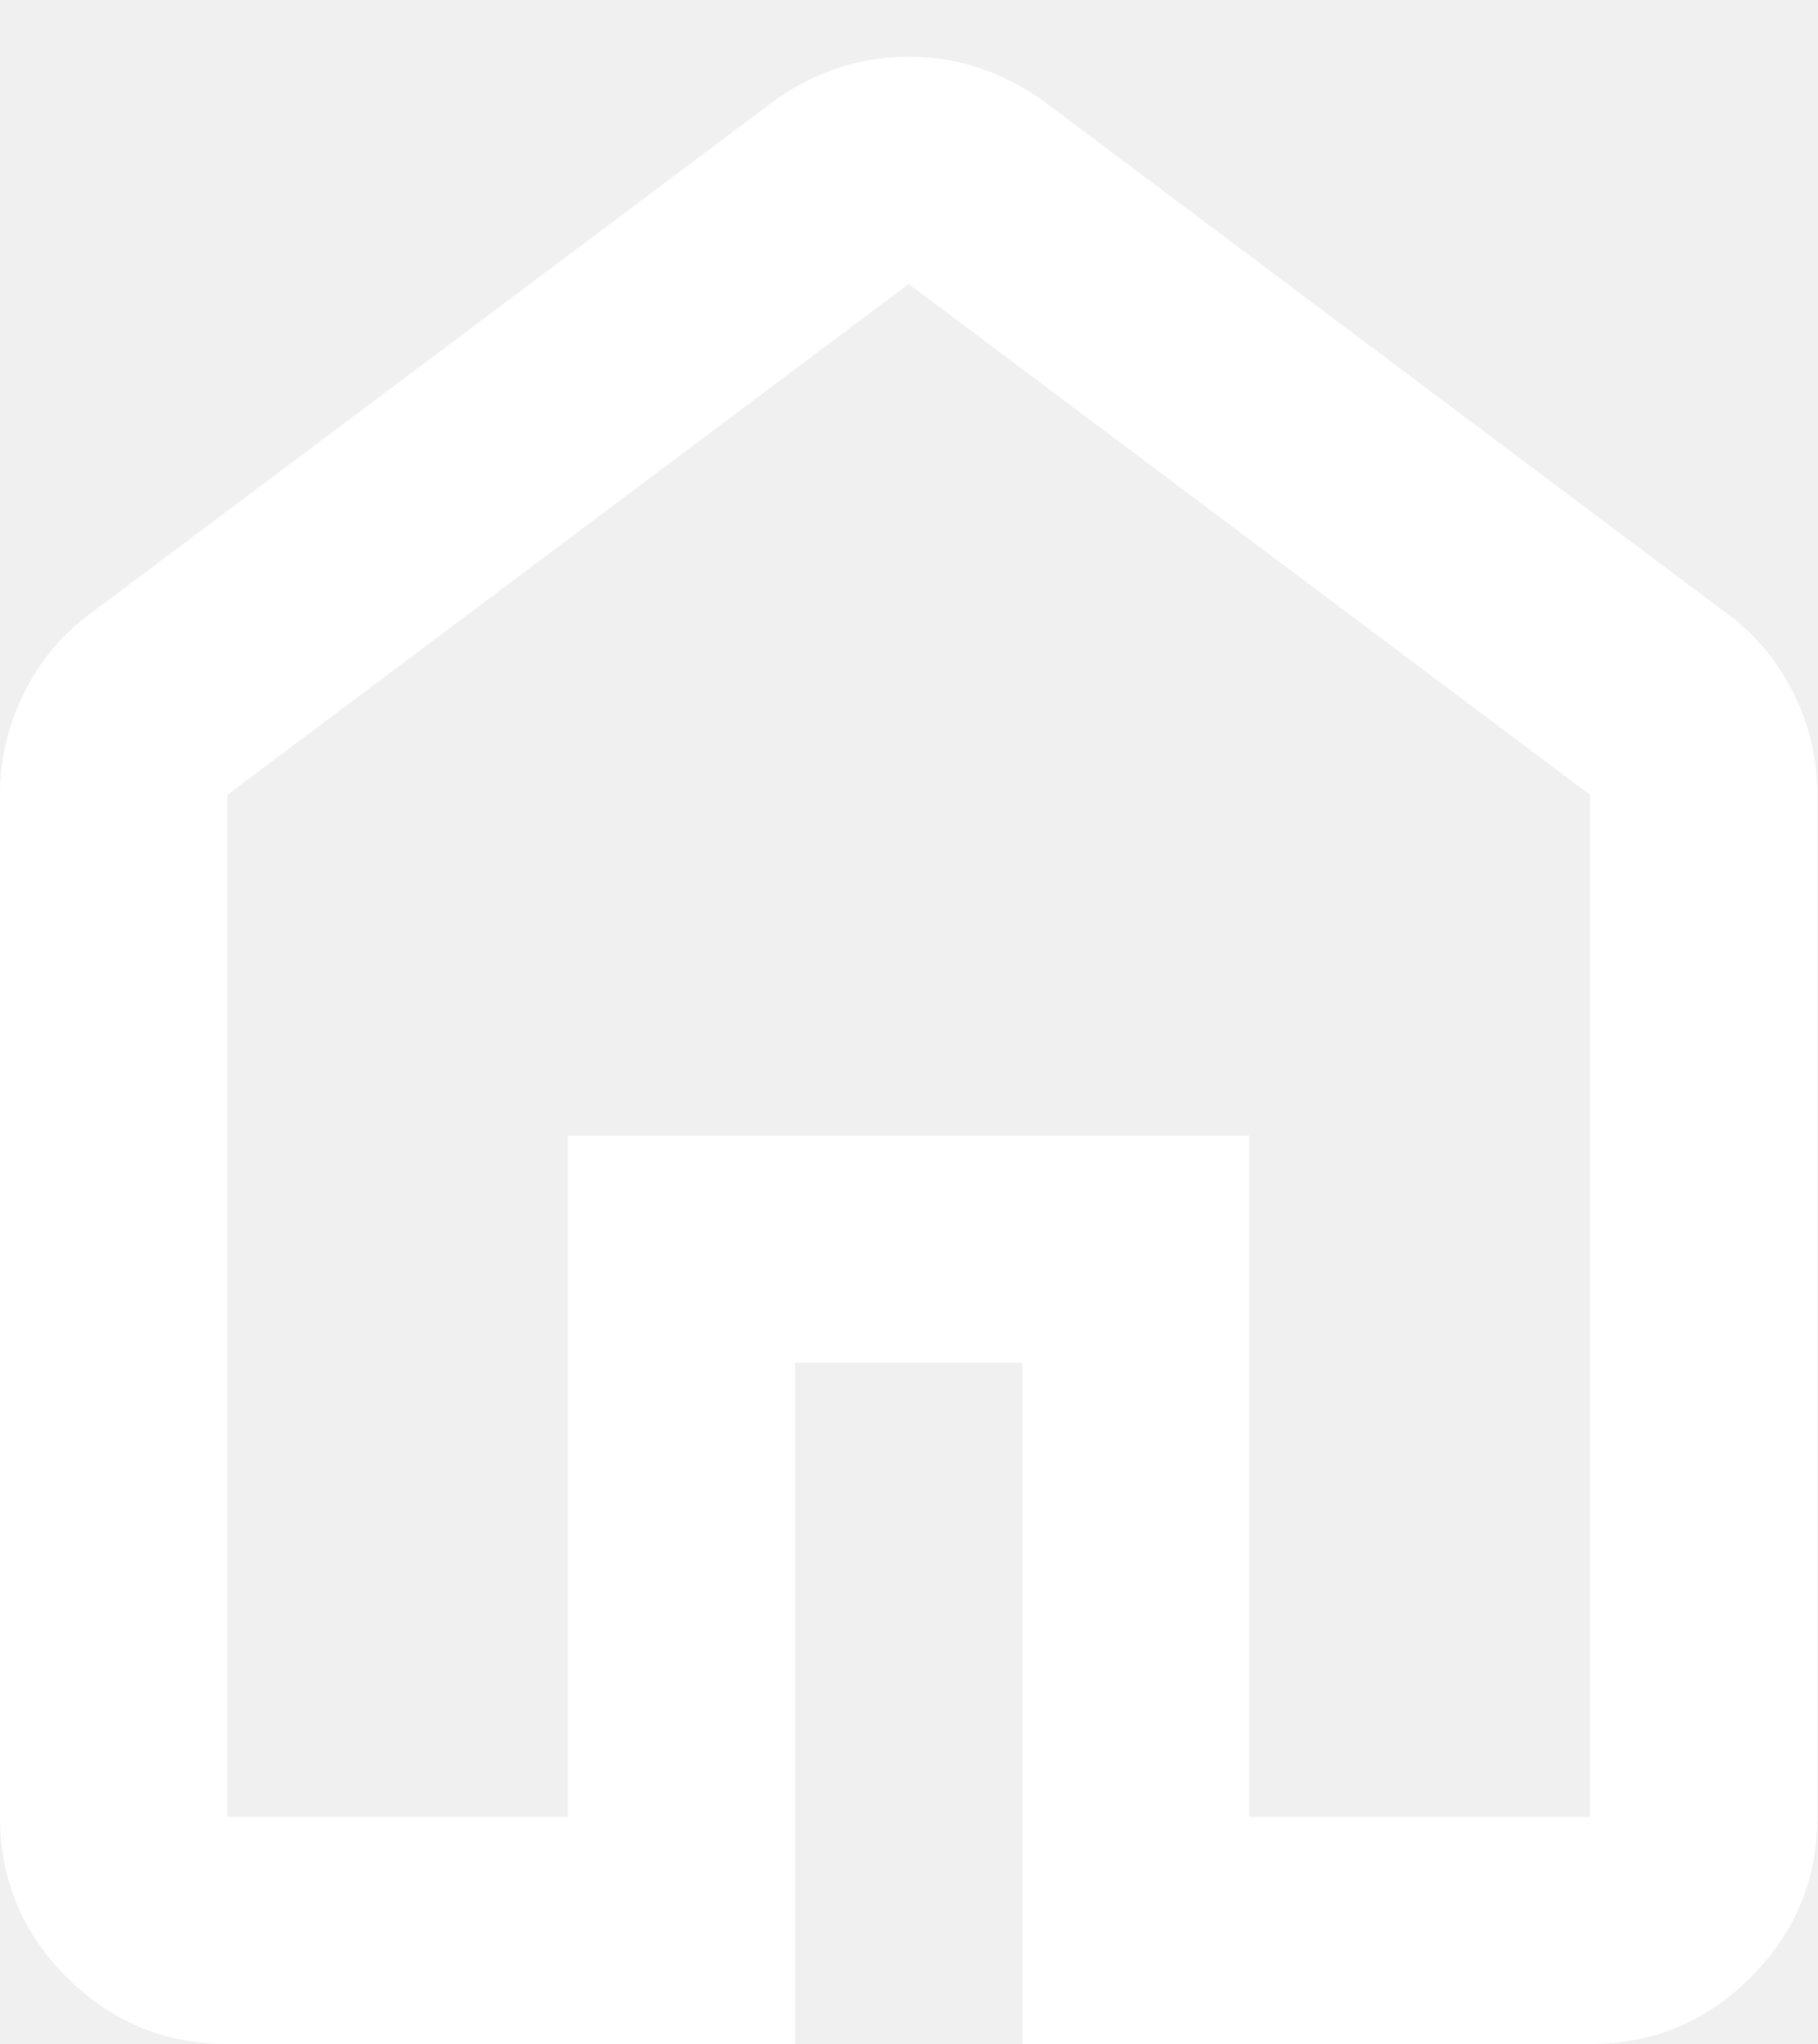
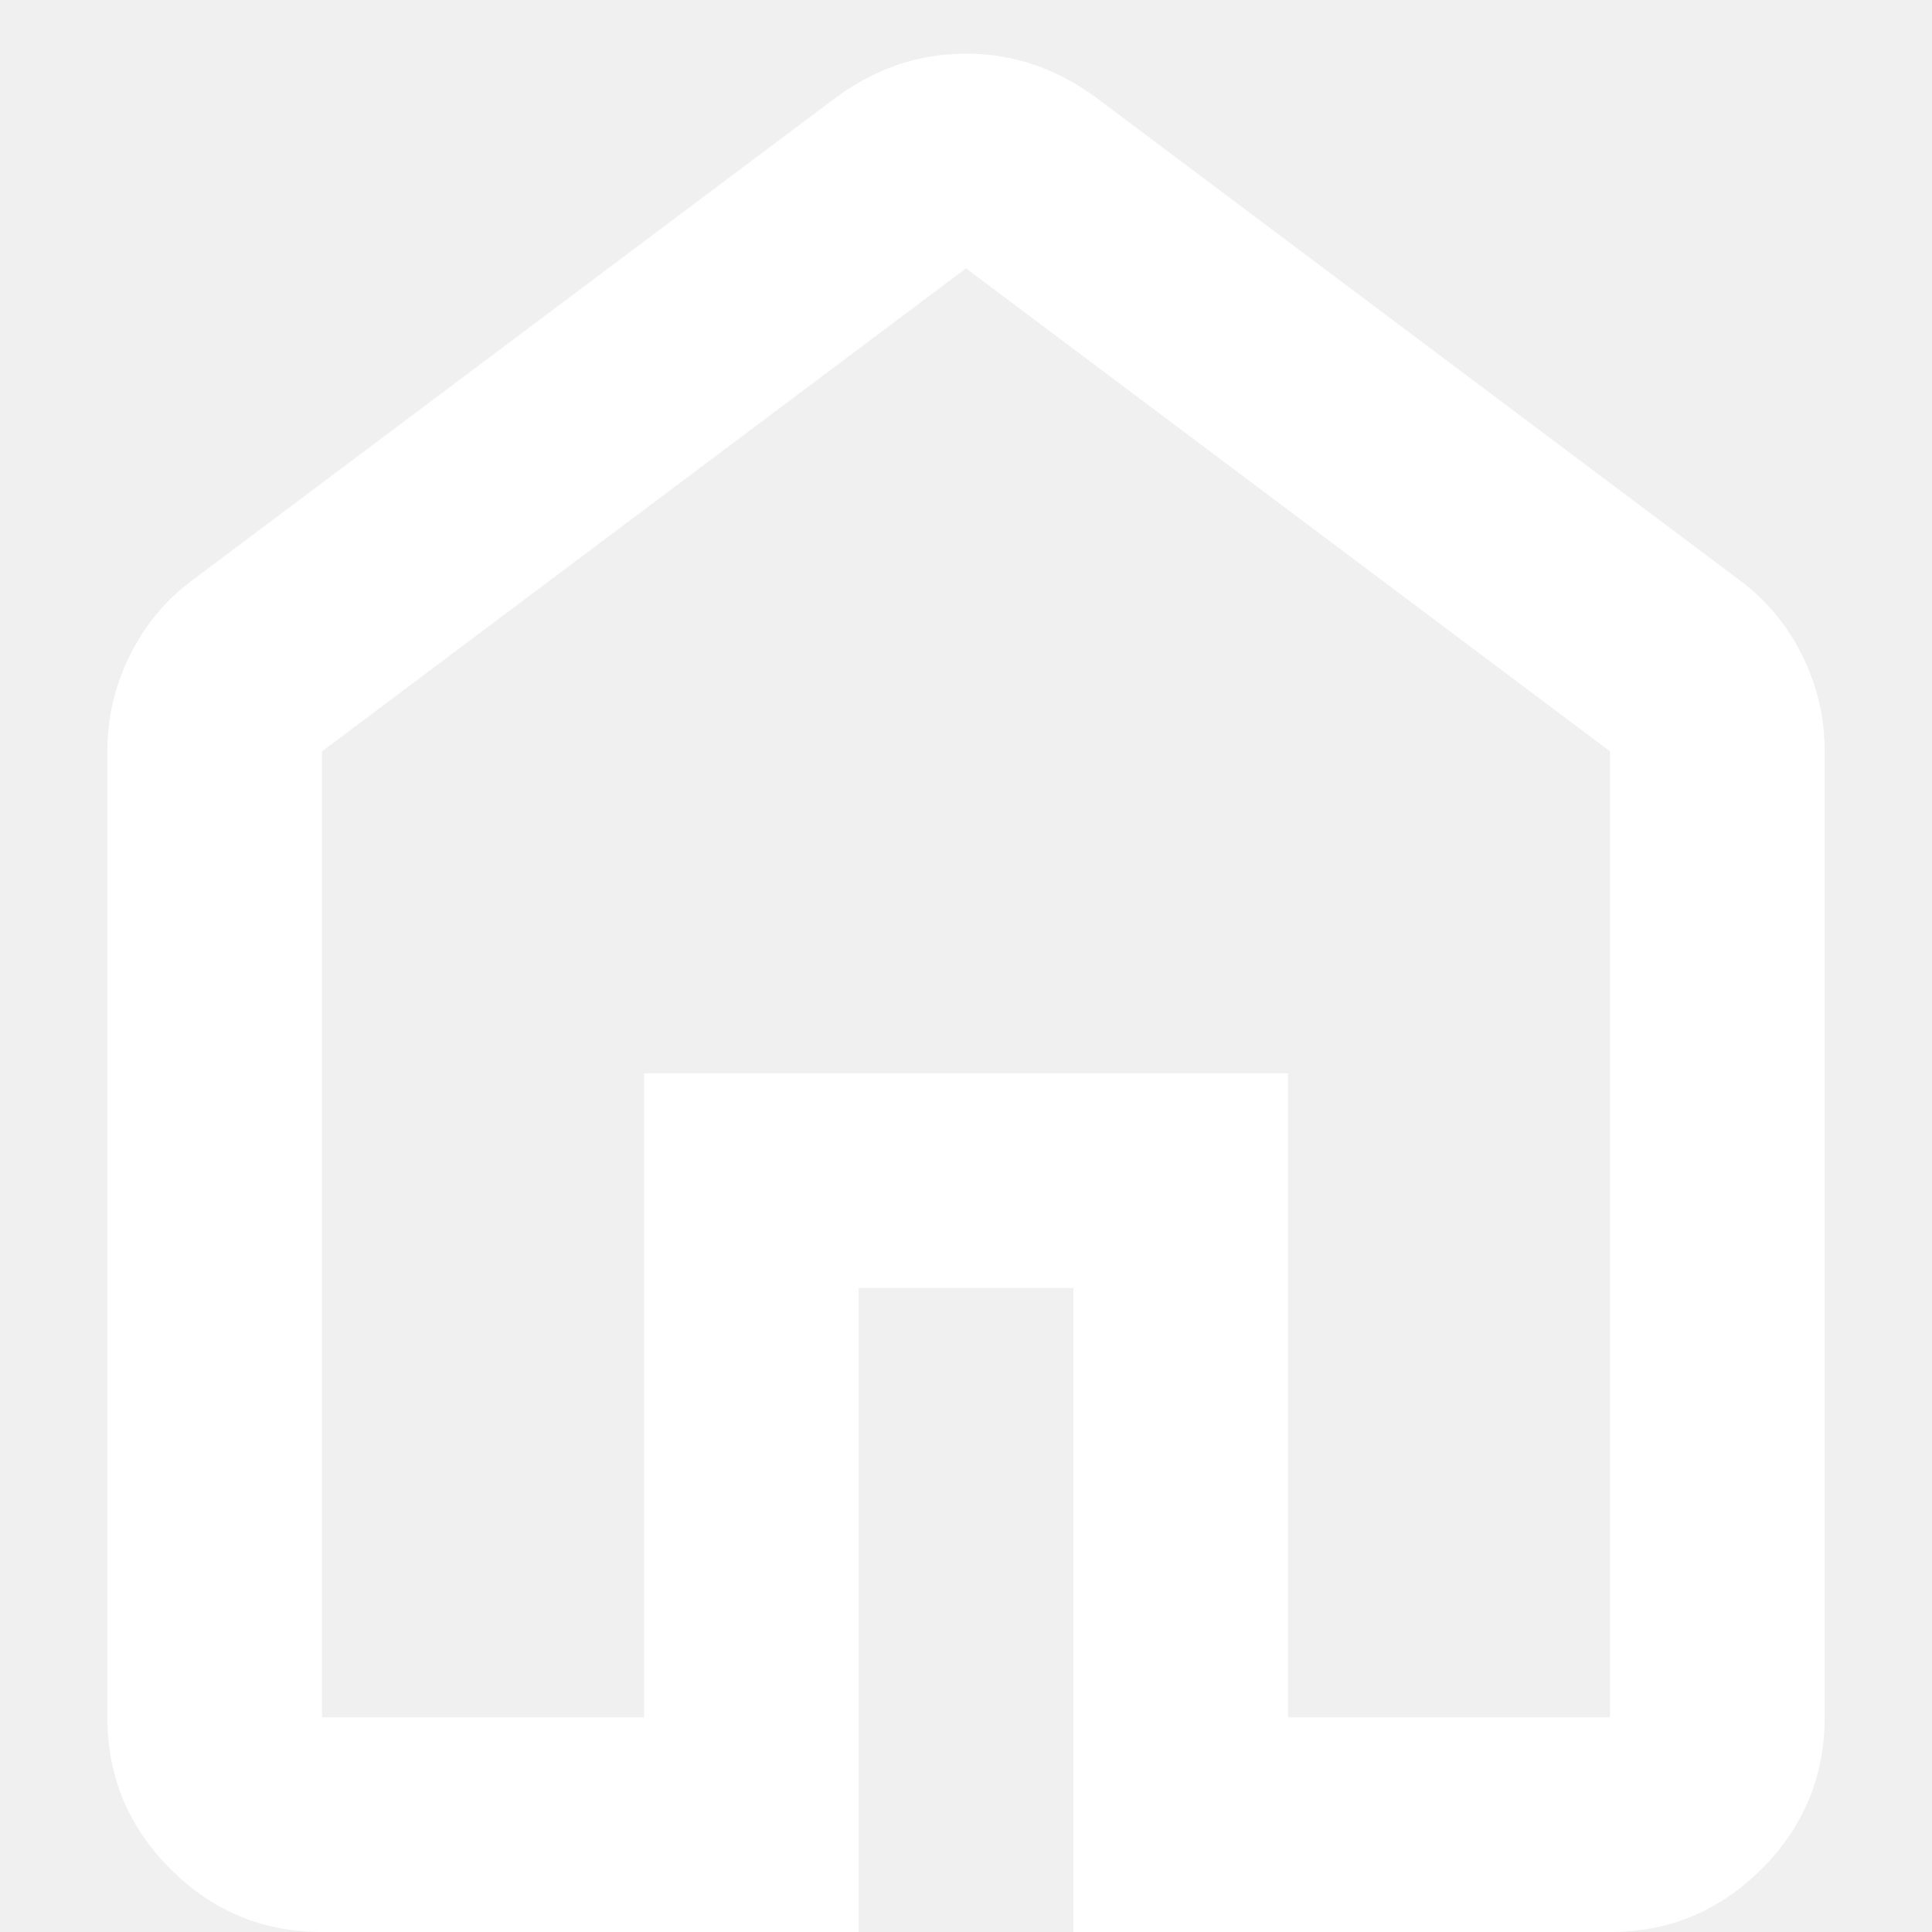
- <svg xmlns="http://www.w3.org/2000/svg" width="16" height="18" viewBox="0 0 16 18" fill="none">
+ <svg xmlns="http://www.w3.org/2000/svg" width="20" height="20" viewBox="0 0 16 18" fill="none">
  <mask id="path-1-inside-1_1_316" fill="white">
    <path d="M2 16H5V10H11V16H14V7L8 2.5L2 7V16ZM2 18C1.45 18 0.979 17.804 0.588 17.413C0.196 17.021 0 16.55 0 16V7C0 6.683 0.071 6.383 0.213 6.1C0.354 5.817 0.55 5.583 0.8 5.4L6.8 0.9C6.983 0.767 7.175 0.667 7.375 0.6C7.575 0.533 7.783 0.5 8 0.5C8.217 0.5 8.425 0.533 8.625 0.6C8.825 0.667 9.017 0.767 9.2 0.9L15.2 5.4C15.45 5.583 15.646 5.817 15.788 6.1C15.929 6.383 16 6.683 16 7V16C16 16.55 15.804 17.021 15.413 17.413C15.021 17.804 14.55 18 14 18H9V12H7V18H2Z" />
  </mask>
  <path d="M2 16H-2V20H2V16ZM5 16V20H9V16H5ZM5 10V6H1V10H5ZM11 10H15V6H11V10ZM11 16H7V20H11V16ZM14 16V20H18V16H14ZM14 7H18V5L16.4 3.8L14 7ZM8 2.5L10.4 -0.7L8 -2.5L5.6 -0.7L8 2.5ZM2 7L-0.4 3.8L-2 5V7H2ZM0.213 6.1L3.789 7.892L3.792 7.885L0.213 6.1ZM0.8 5.4L3.165 8.626L3.183 8.613L3.2 8.6L0.8 5.4ZM6.8 0.9L4.447 -2.335L4.424 -2.318L4.4 -2.3L6.8 0.9ZM9.2 0.9L11.6 -2.3L11.576 -2.318L11.553 -2.335L9.2 0.9ZM15.2 5.4L12.8 8.6L12.817 8.613L12.835 8.626L15.2 5.4ZM15.788 6.1L19.367 4.315L19.364 4.308L15.788 6.1ZM15.413 17.413L18.239 20.244L18.244 20.239L15.413 17.413ZM9 18H5V22H9V18ZM9 12H13V8H9V12ZM7 12V8H3V12H7ZM7 18V22H11V18H7ZM2 20H5V12H2V20ZM9 16V10H1V16H9ZM5 14H11V6H5V14ZM7 10V16H15V10H7ZM11 20H14V12H11V20ZM18 16V7H10V16H18ZM16.4 3.8L10.4 -0.7L5.6 5.7L11.6 10.2L16.4 3.8ZM5.6 -0.7L-0.4 3.8L4.4 10.2L10.4 5.7L5.6 -0.7ZM-2 7V16H6V7H-2ZM2 14C2.21 14 2.481 14.04 2.77 14.16C3.058 14.28 3.274 14.442 3.416 14.585L-2.24 20.241C-1.104 21.378 0.382 22 2 22V14ZM3.416 14.585C3.558 14.726 3.72 14.941 3.84 15.229C3.96 15.518 4 15.789 4 16H-4C-4 17.62 -3.376 19.106 -2.24 20.241L3.416 14.585ZM4 16V7H-4V16H4ZM4 7C4 7.306 3.926 7.62 3.789 7.892L-3.363 4.308C-3.784 5.147 -4 6.061 -4 7H4ZM3.792 7.885C3.656 8.159 3.44 8.424 3.165 8.626L-1.565 2.174C-2.34 2.743 -2.947 3.474 -3.366 4.315L3.792 7.885ZM3.2 8.6L9.2 4.1L4.4 -2.3L-1.6 2.2L3.2 8.6ZM9.153 4.135C9.029 4.225 8.857 4.322 8.64 4.395L6.11 -3.195C5.493 -2.989 4.937 -2.691 4.447 -2.335L9.153 4.135ZM8.64 4.395C8.421 4.468 8.201 4.5 8 4.5V-3.5C7.365 -3.5 6.729 -3.401 6.11 -3.195L8.64 4.395ZM8 4.5C7.799 4.5 7.579 4.468 7.36 4.395L9.89 -3.195C9.271 -3.401 8.635 -3.5 8 -3.5V4.5ZM7.36 4.395C7.143 4.322 6.971 4.225 6.847 4.135L11.553 -2.335C11.063 -2.691 10.507 -2.989 9.89 -3.195L7.36 4.395ZM6.8 4.1L12.8 8.6L17.6 2.2L11.6 -2.3L6.8 4.1ZM12.835 8.626C12.561 8.425 12.348 8.163 12.212 7.892L19.364 4.308C18.944 3.471 18.339 2.741 17.566 2.174L12.835 8.626ZM12.209 7.885C12.073 7.614 12 7.303 12 7H20C20 6.064 19.785 5.152 19.367 4.315L12.209 7.885ZM12 7V16H20V7H12ZM12 16C12 15.79 12.04 15.519 12.159 15.231C12.279 14.944 12.441 14.729 12.582 14.587L18.244 20.239C19.378 19.103 20 17.618 20 16H12ZM12.587 14.582C12.729 14.441 12.944 14.279 13.231 14.159C13.519 14.04 13.79 14 14 14V22C15.618 22 17.103 21.378 18.239 20.244L12.587 14.582ZM14 14H9V22H14V14ZM13 18V12H5V18H13ZM9 8H7V16H9V8ZM3 12V18H11V12H3ZM7 14H2V22H7V14Z" fill="white" mask="url(#path-1-inside-1_1_316)" />
</svg>
